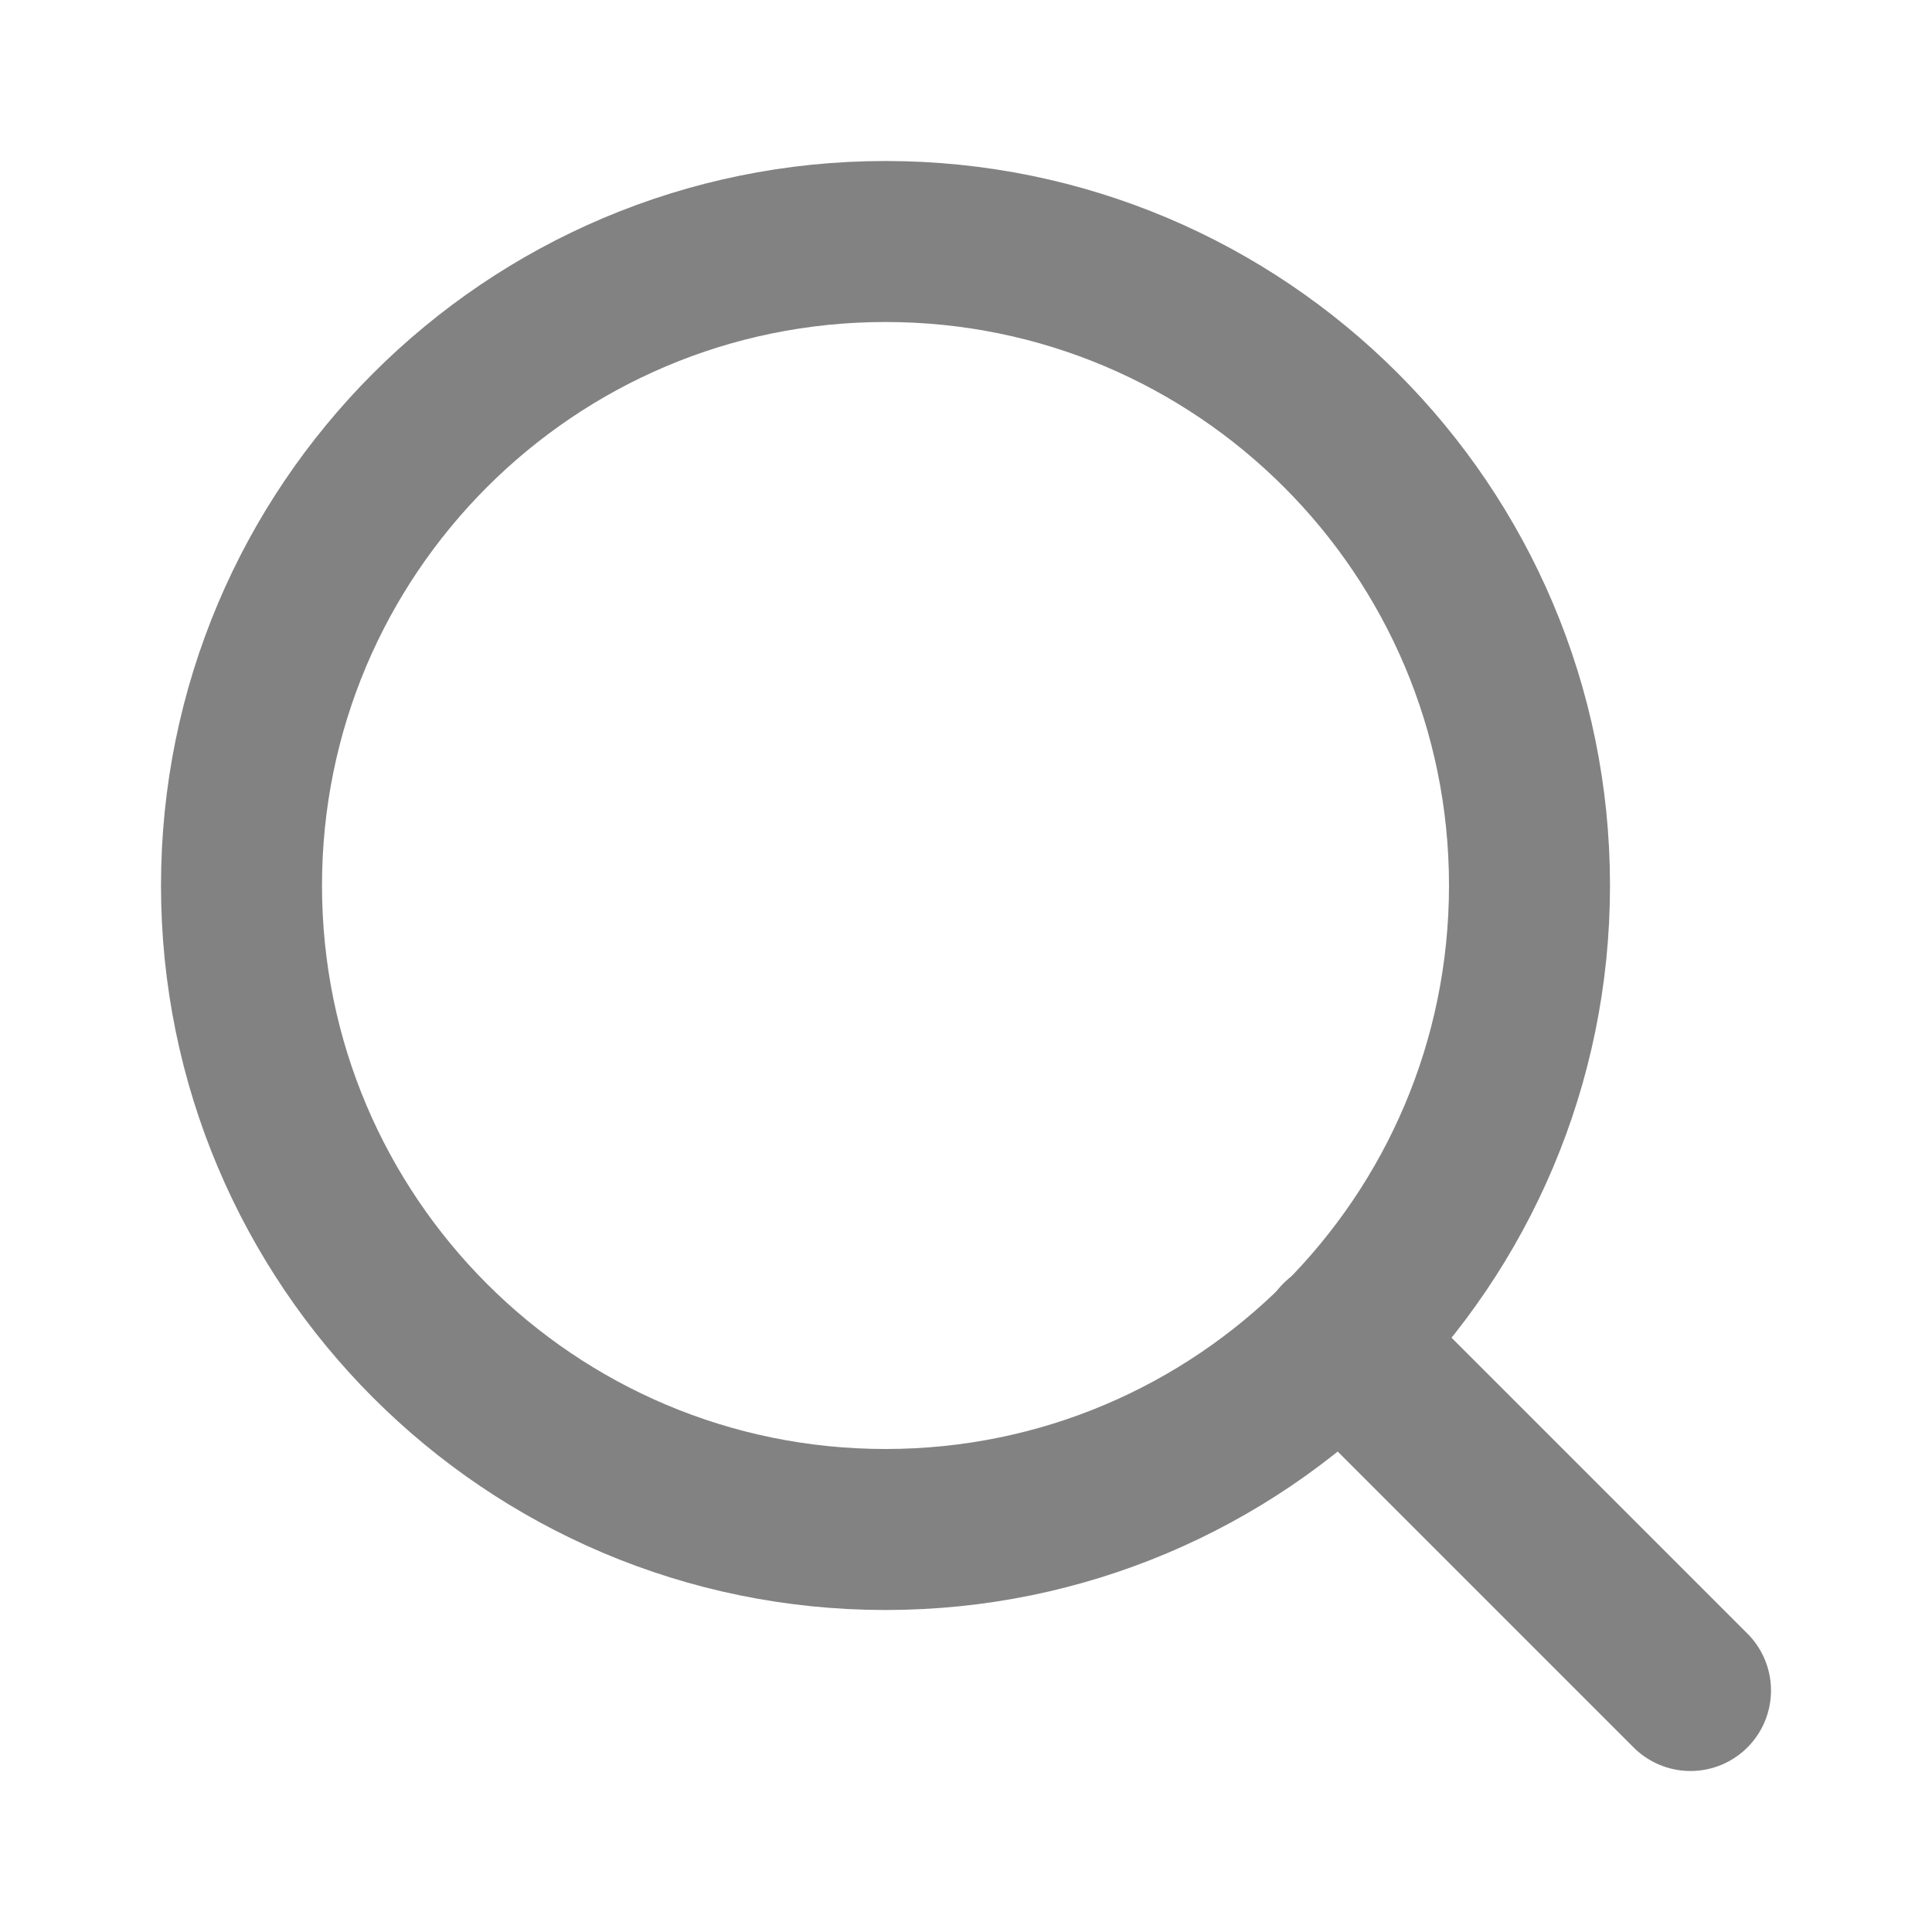
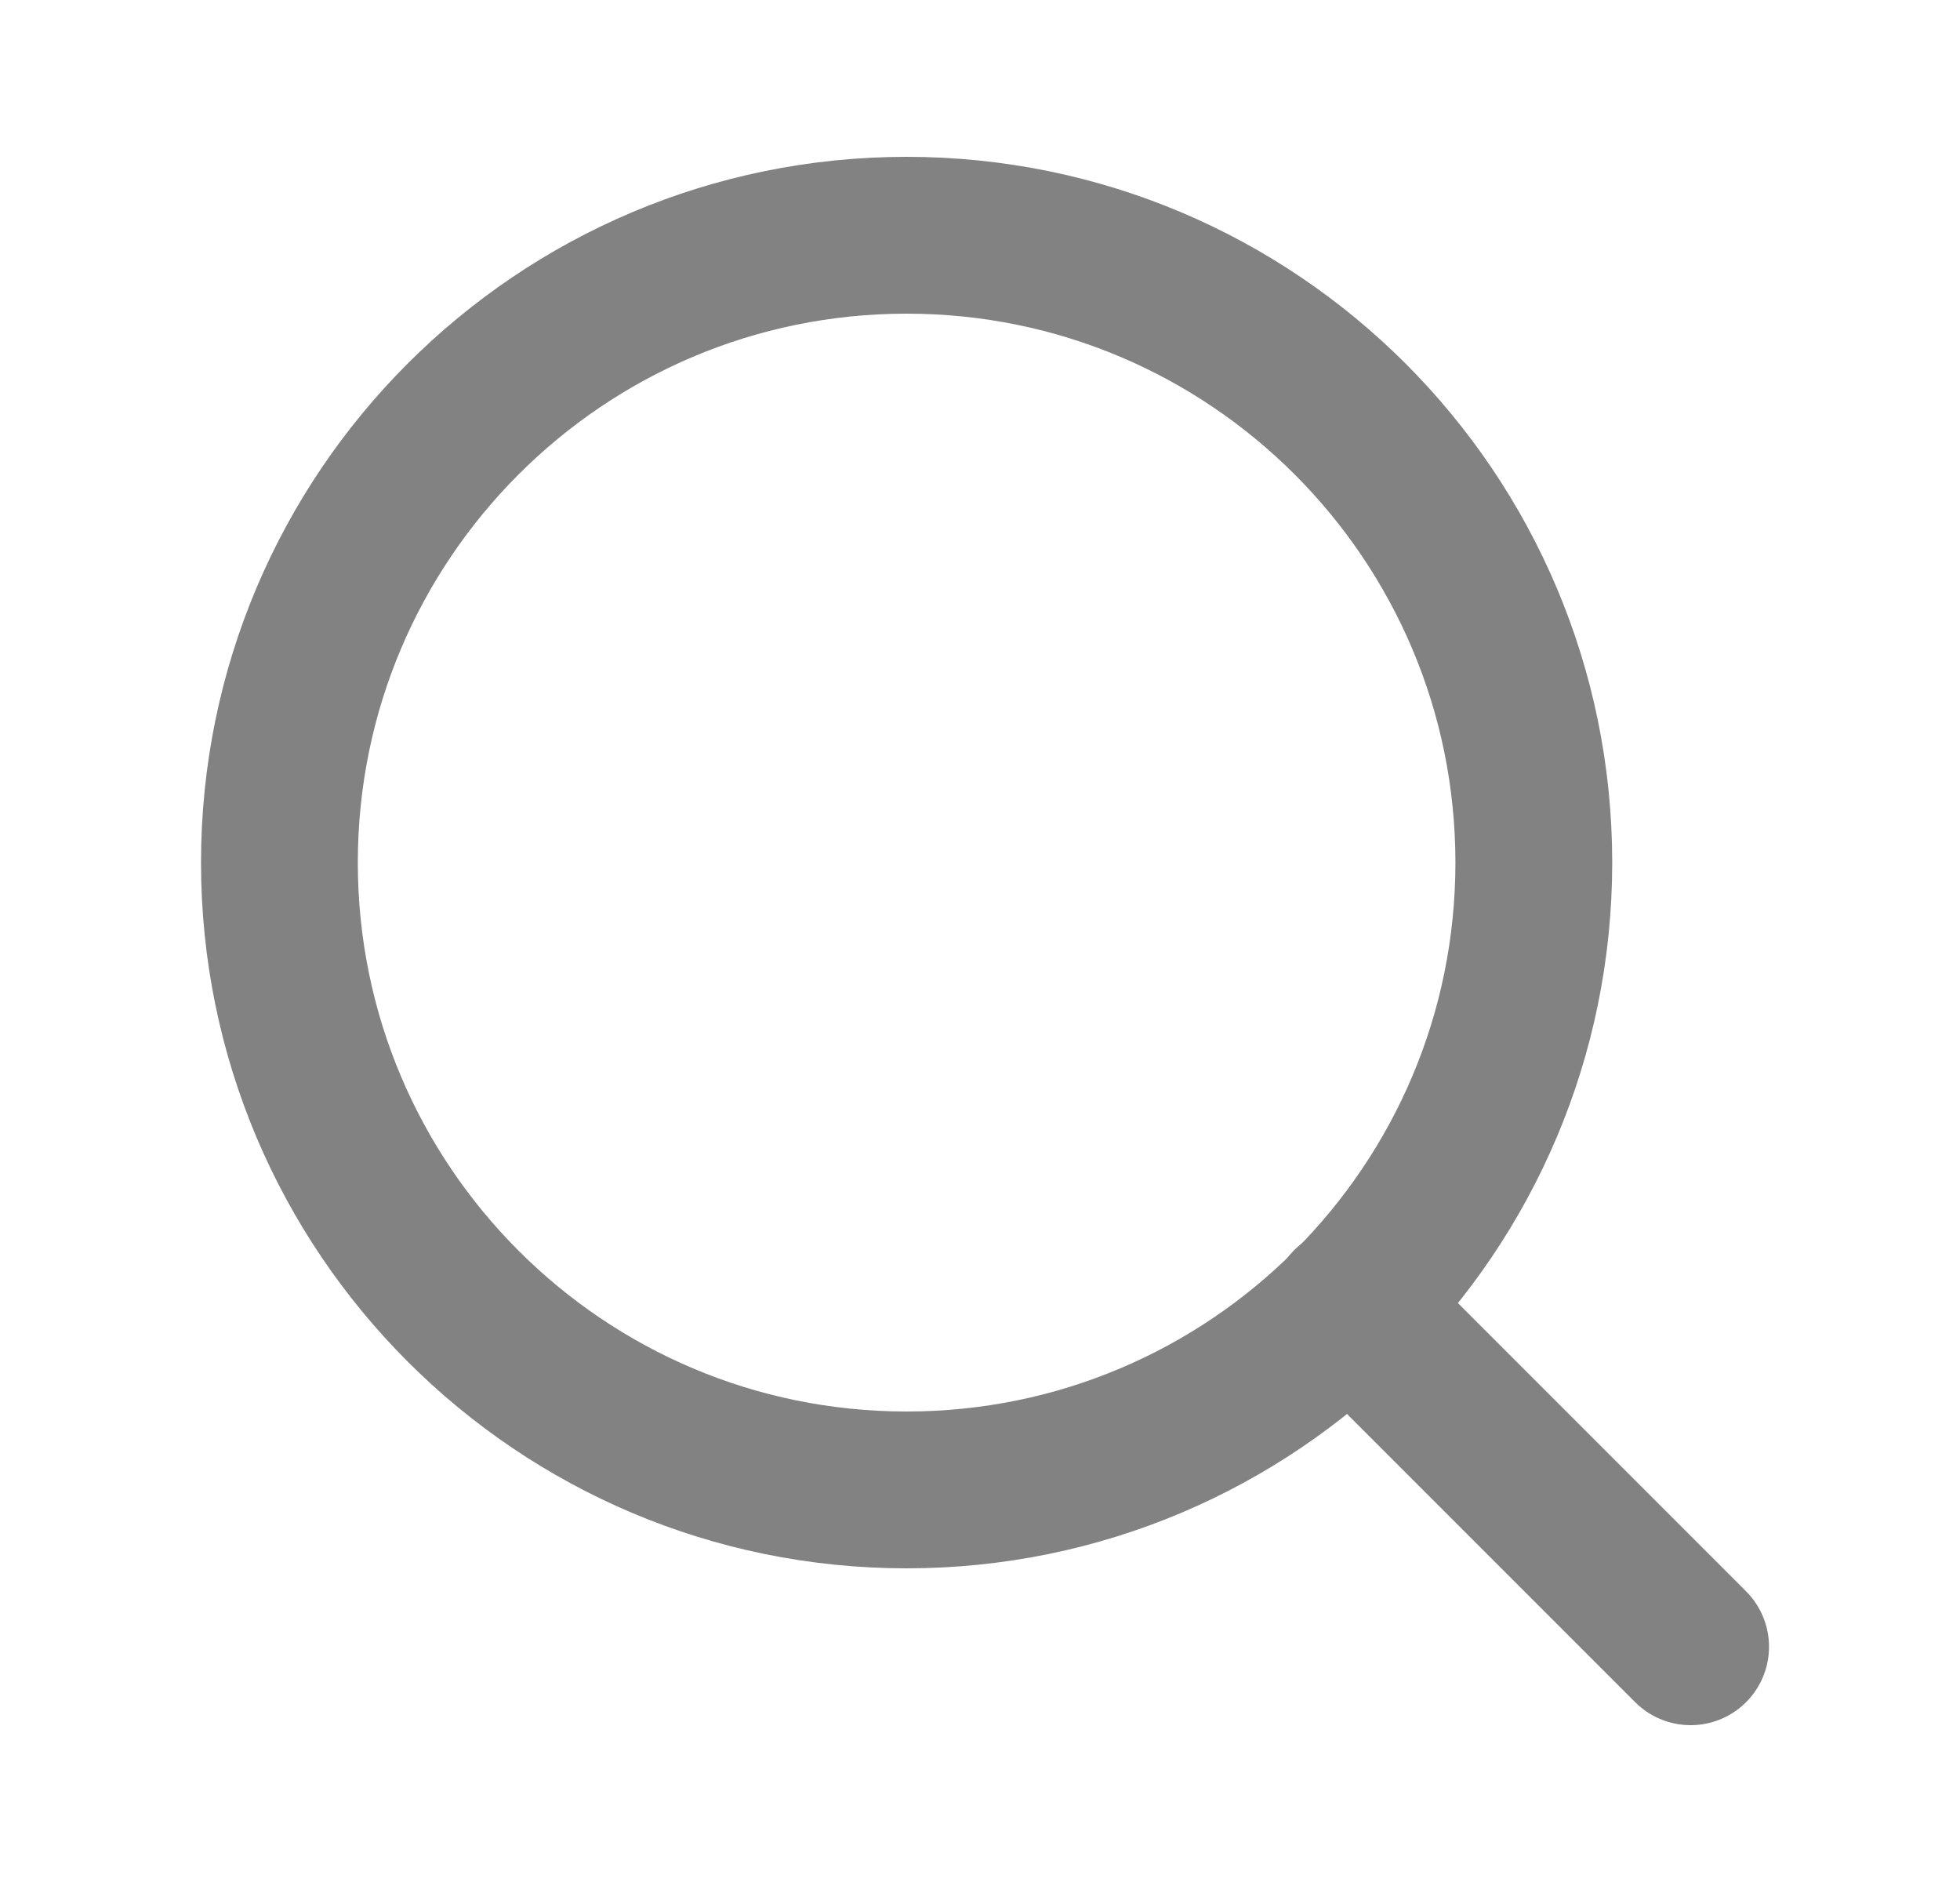
- <svg xmlns="http://www.w3.org/2000/svg" width="24" height="24" viewBox="0 0 24 24" fill="none">
-   <path d="M11 19C15.418 19 19 15.418 19 11C19 6.582 15.418 3 11 3C6.582 3 3 6.582 3 11C3 15.418 6.582 19 11 19Z" stroke="#828282" stroke-width="2" stroke-linecap="round" stroke-linejoin="round" />
-   <path d="M21 21L16.65 16.65" stroke="#828282" stroke-width="2" stroke-linecap="round" stroke-linejoin="round" />
+ <svg xmlns="http://www.w3.org/2000/svg" width="25" height="24" viewBox="0 0 25 24" fill="none">
+   <path d="M11.564 19C15.982 19 19.564 15.418 19.564 11C19.564 6.582 15.982 3 11.564 3C7.146 3 3.564 6.582 3.564 11C3.564 15.418 7.146 19 11.564 19Z" stroke="#828282" stroke-width="2" stroke-linecap="round" stroke-linejoin="round" />
+   <path d="M21.564 21L17.214 16.65" stroke="#828282" stroke-width="2" stroke-linecap="round" stroke-linejoin="round" />
</svg>
